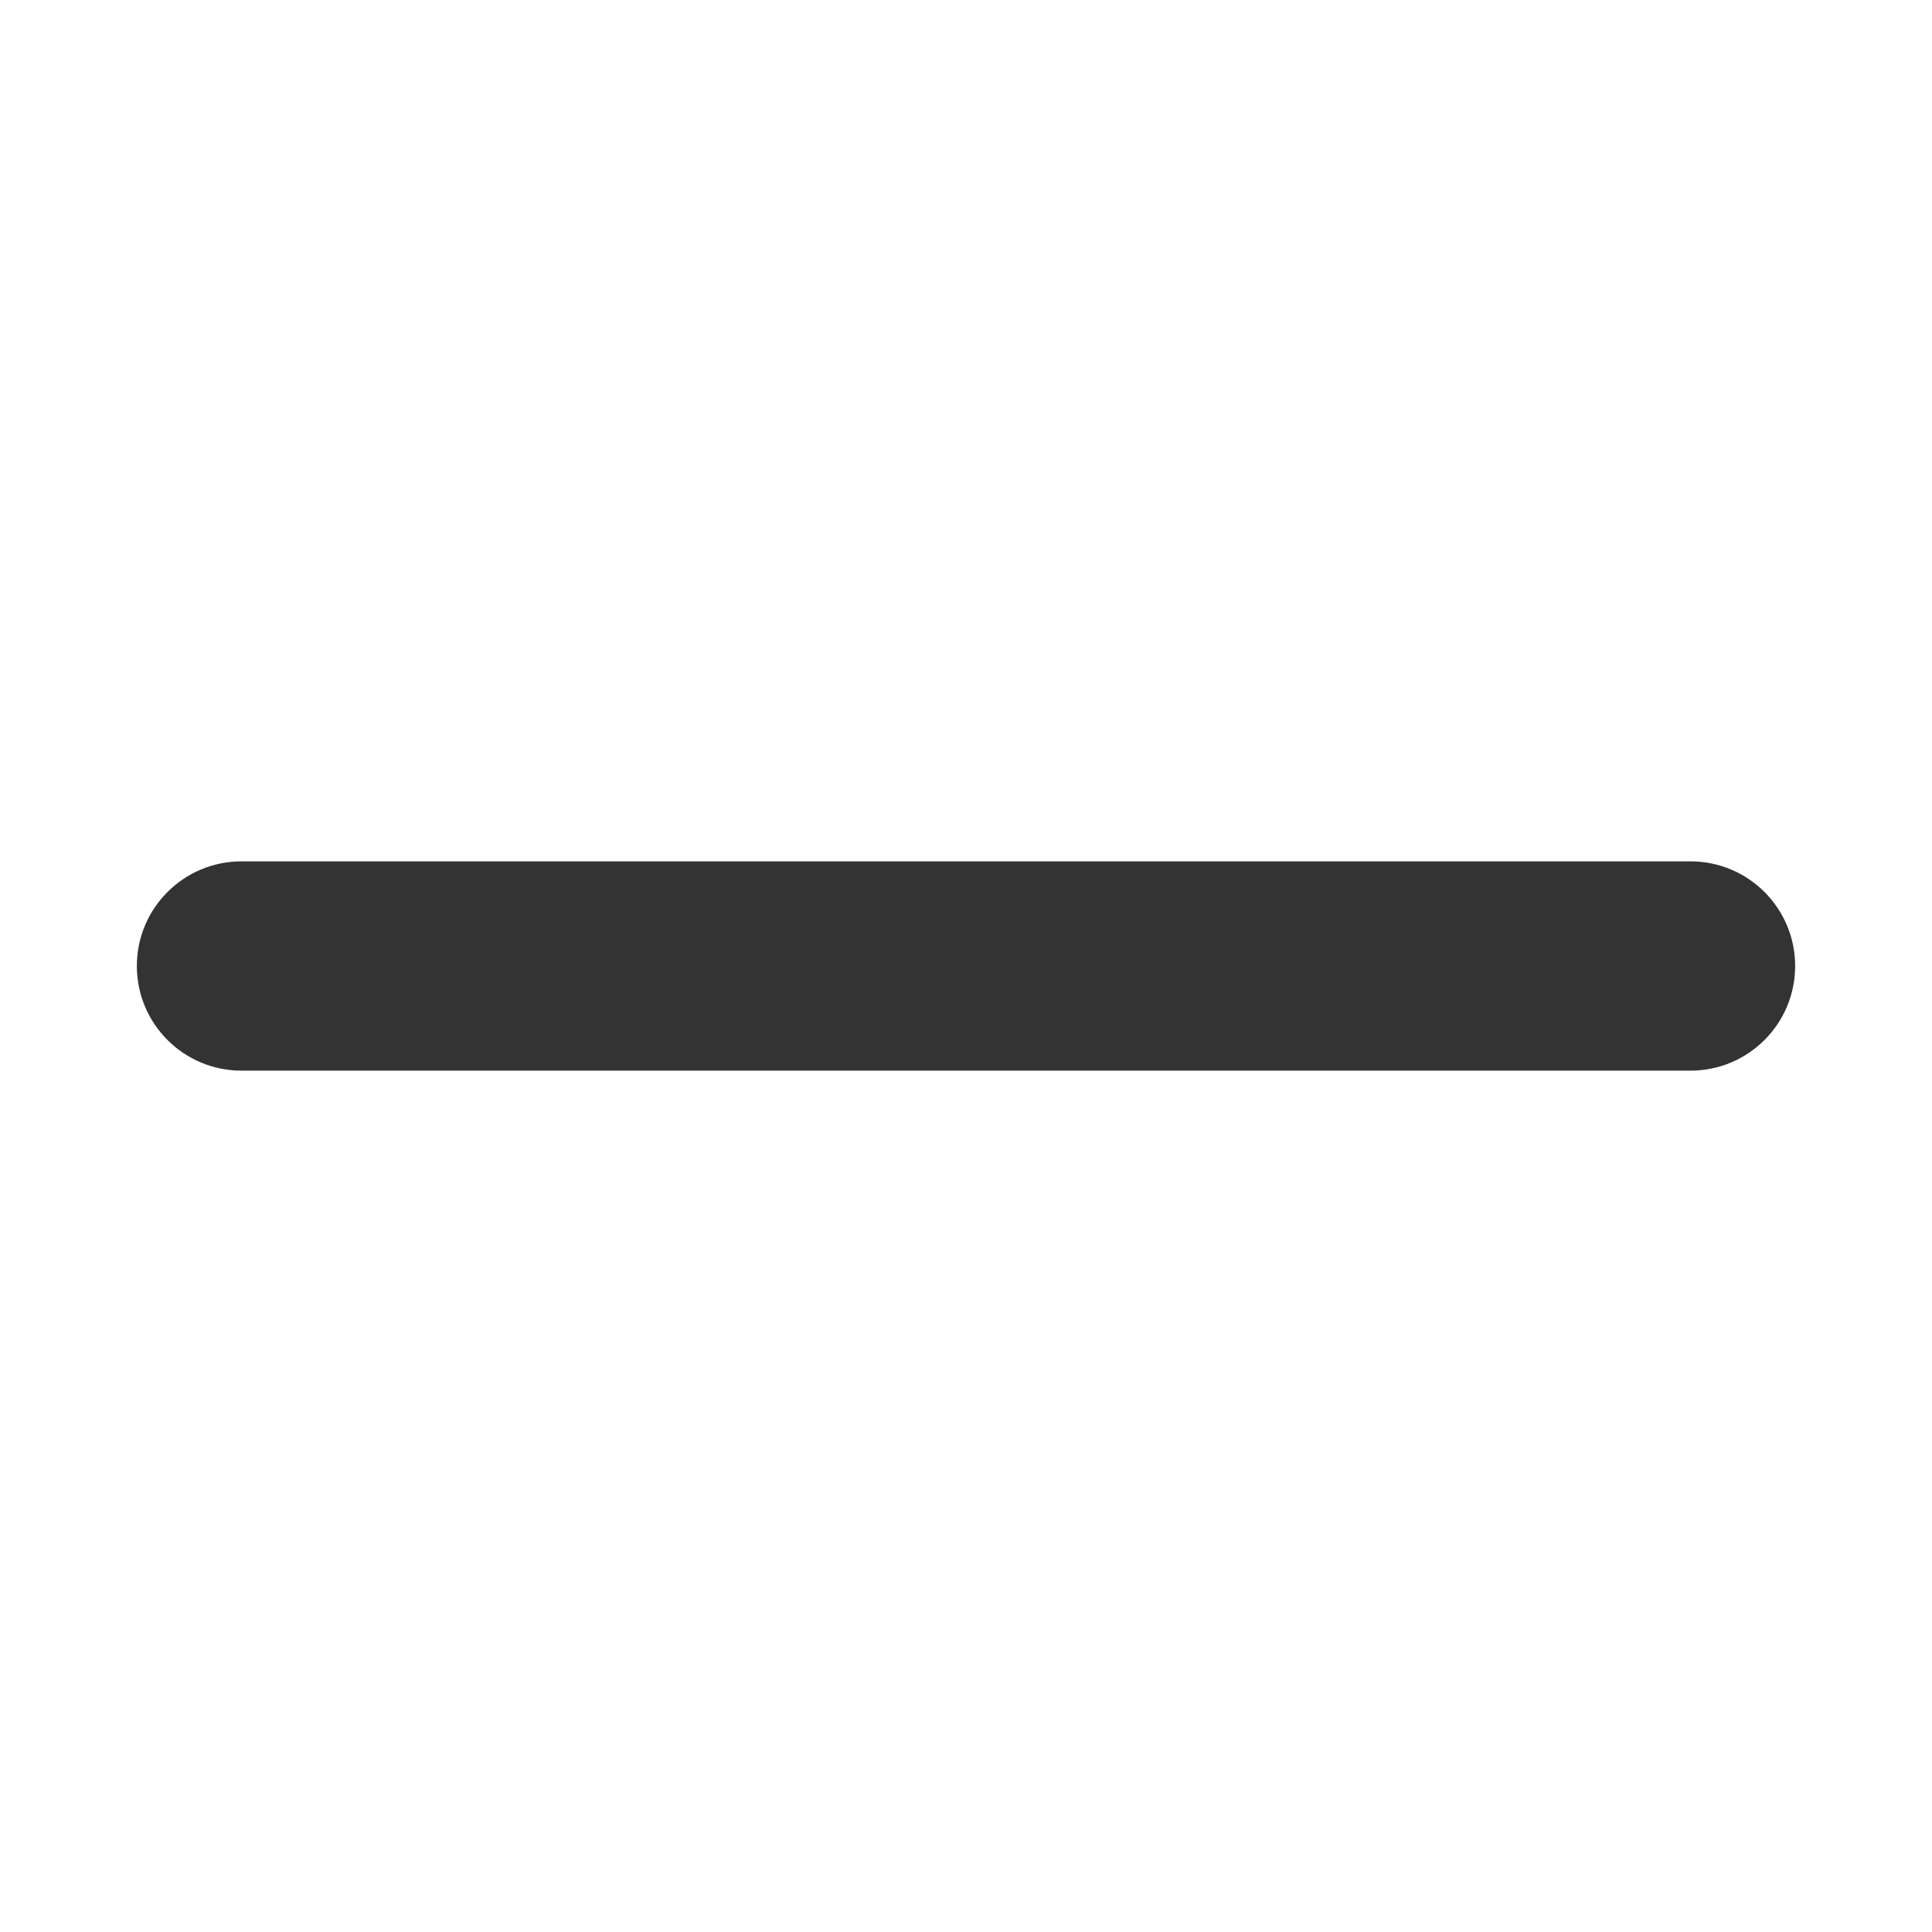
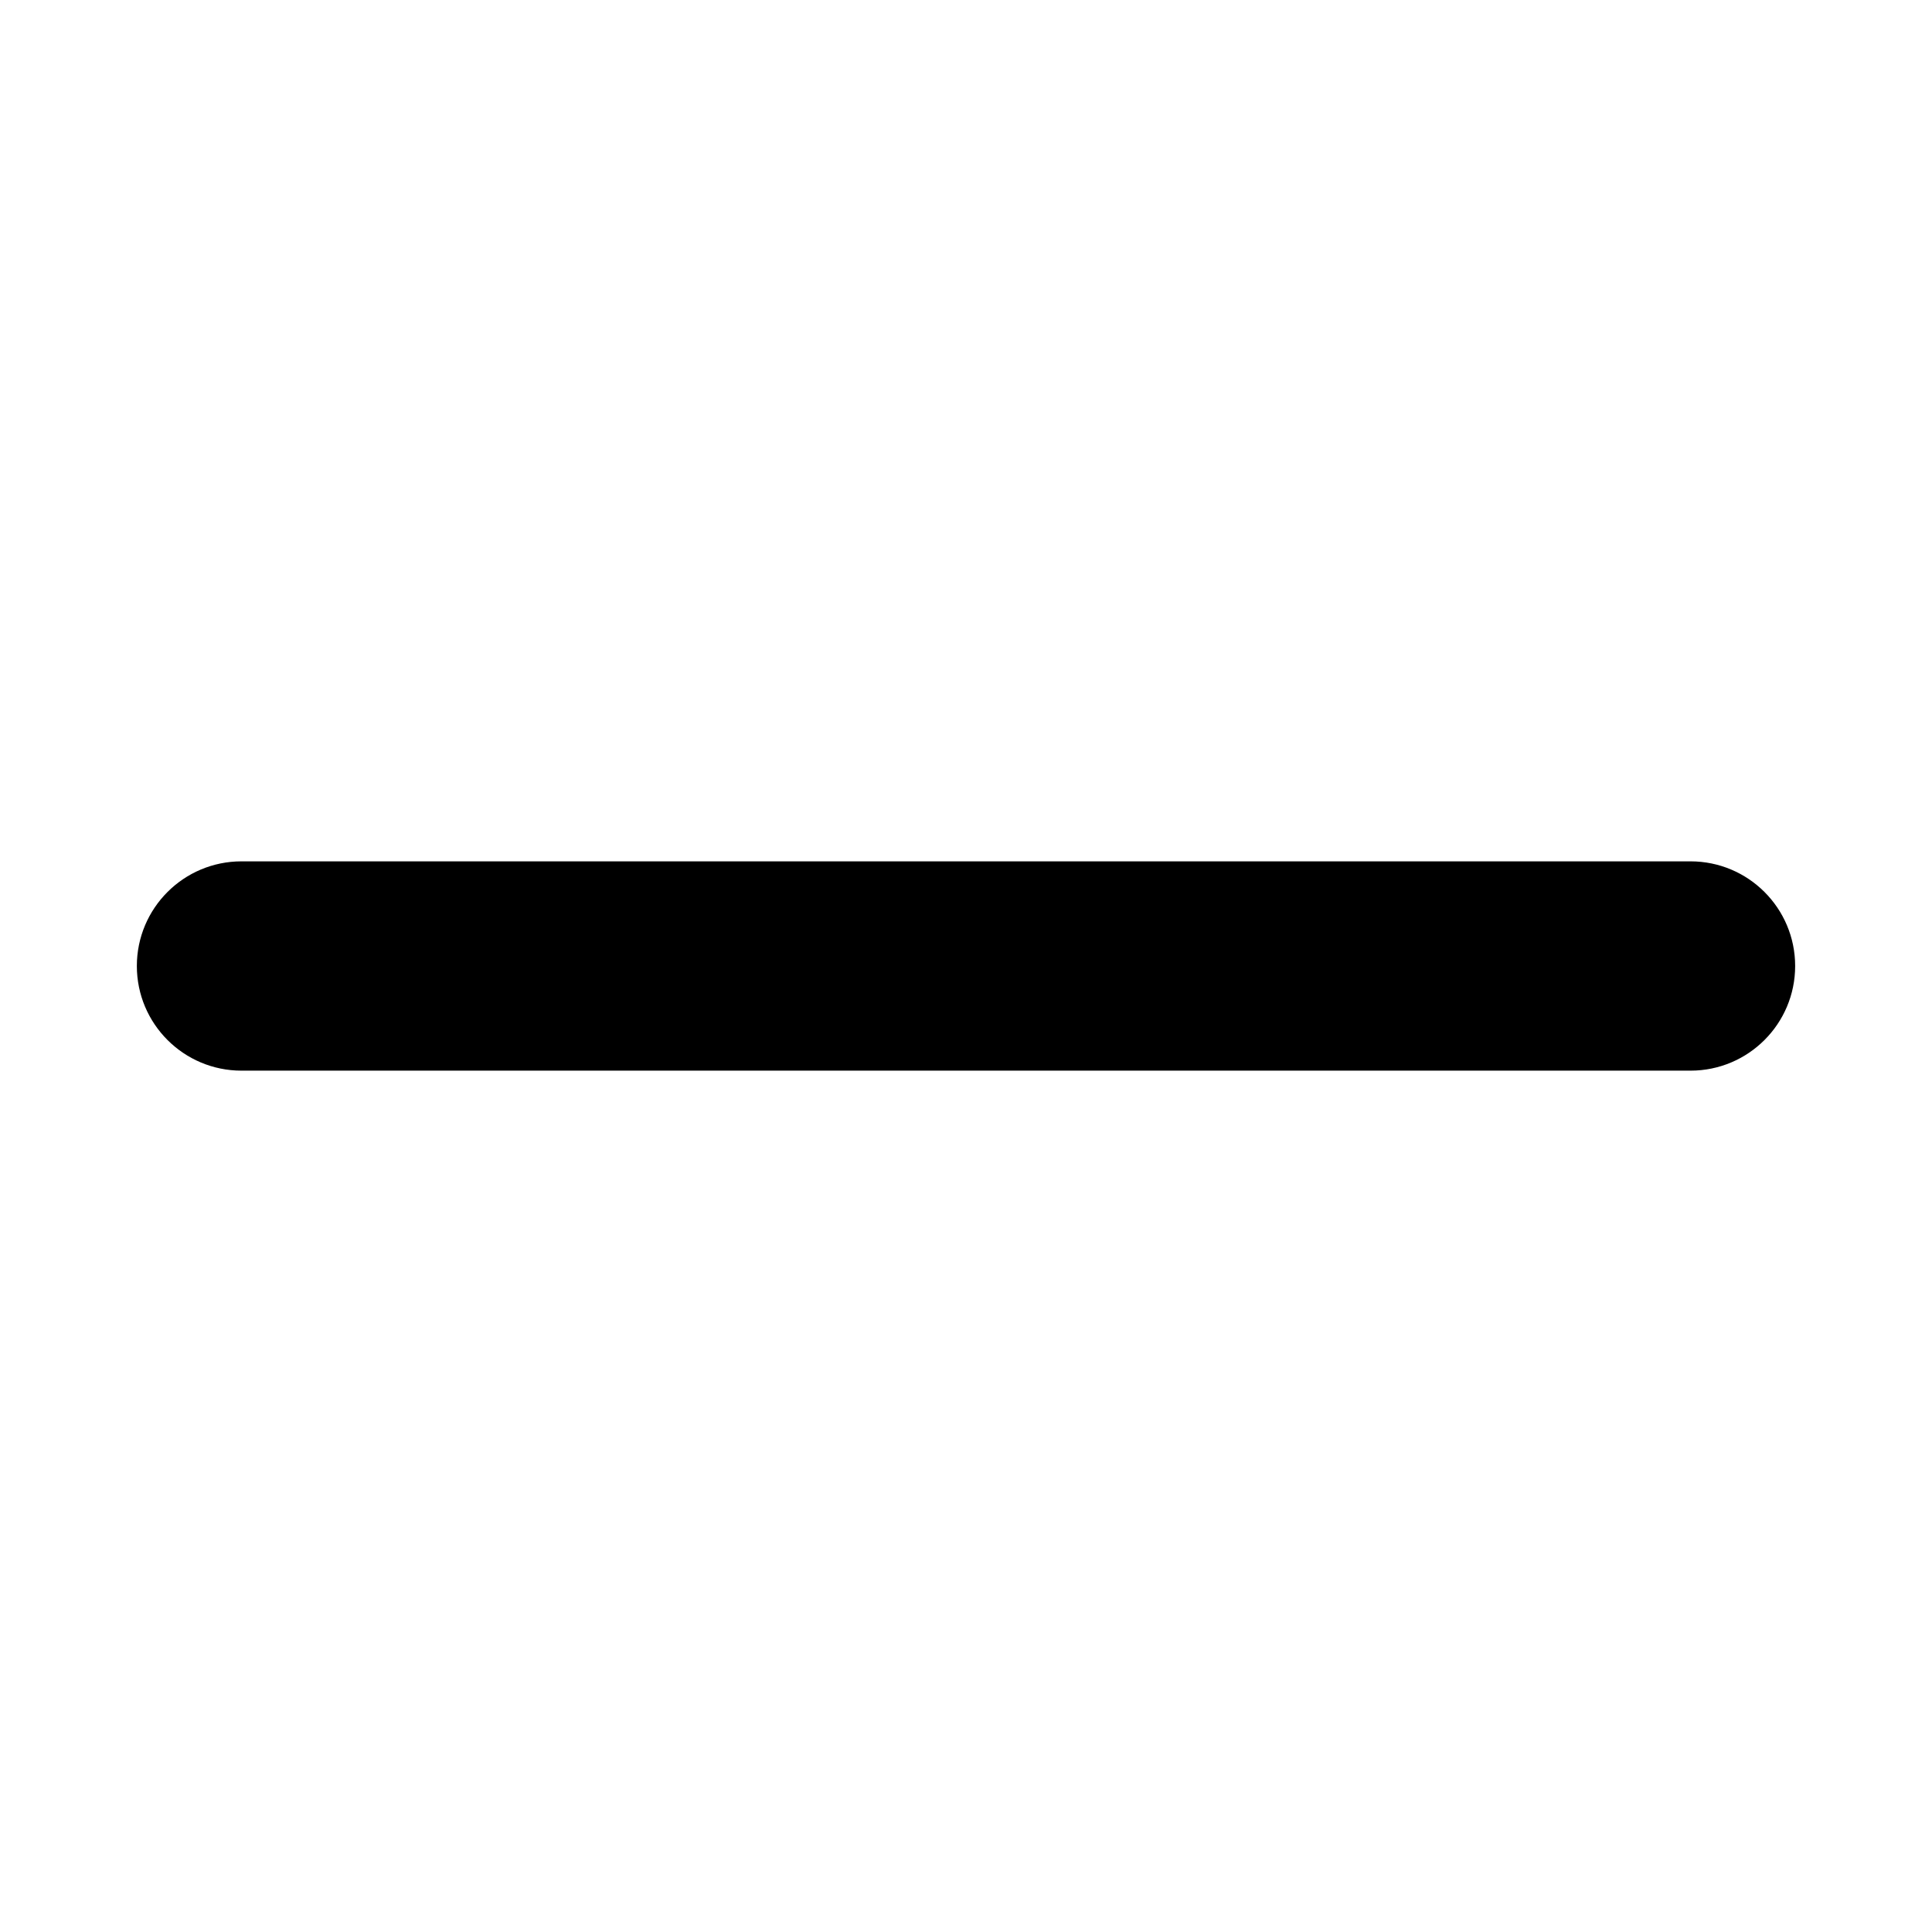
<svg xmlns="http://www.w3.org/2000/svg" width="24" height="24" viewBox="0 0 24 24" fill="none">
-   <path fill-rule="evenodd" clip-rule="evenodd" d="M1.7 12C1.7 11.282 2.282 10.7 3 10.7H21C21.718 10.7 22.3 11.282 22.3 12C22.3 12.718 21.718 13.3 21 13.3H3C2.282 13.3 1.7 12.718 1.7 12Z" fill="#333333" />
+   <path fill-rule="evenodd" clip-rule="evenodd" d="M1.7 12C1.7 11.282 2.282 10.7 3 10.7H21C21.718 10.7 22.3 11.282 22.3 12C22.3 12.718 21.718 13.3 21 13.3H3C2.282 13.3 1.7 12.718 1.7 12Z" fill="currentColor" />
</svg>
